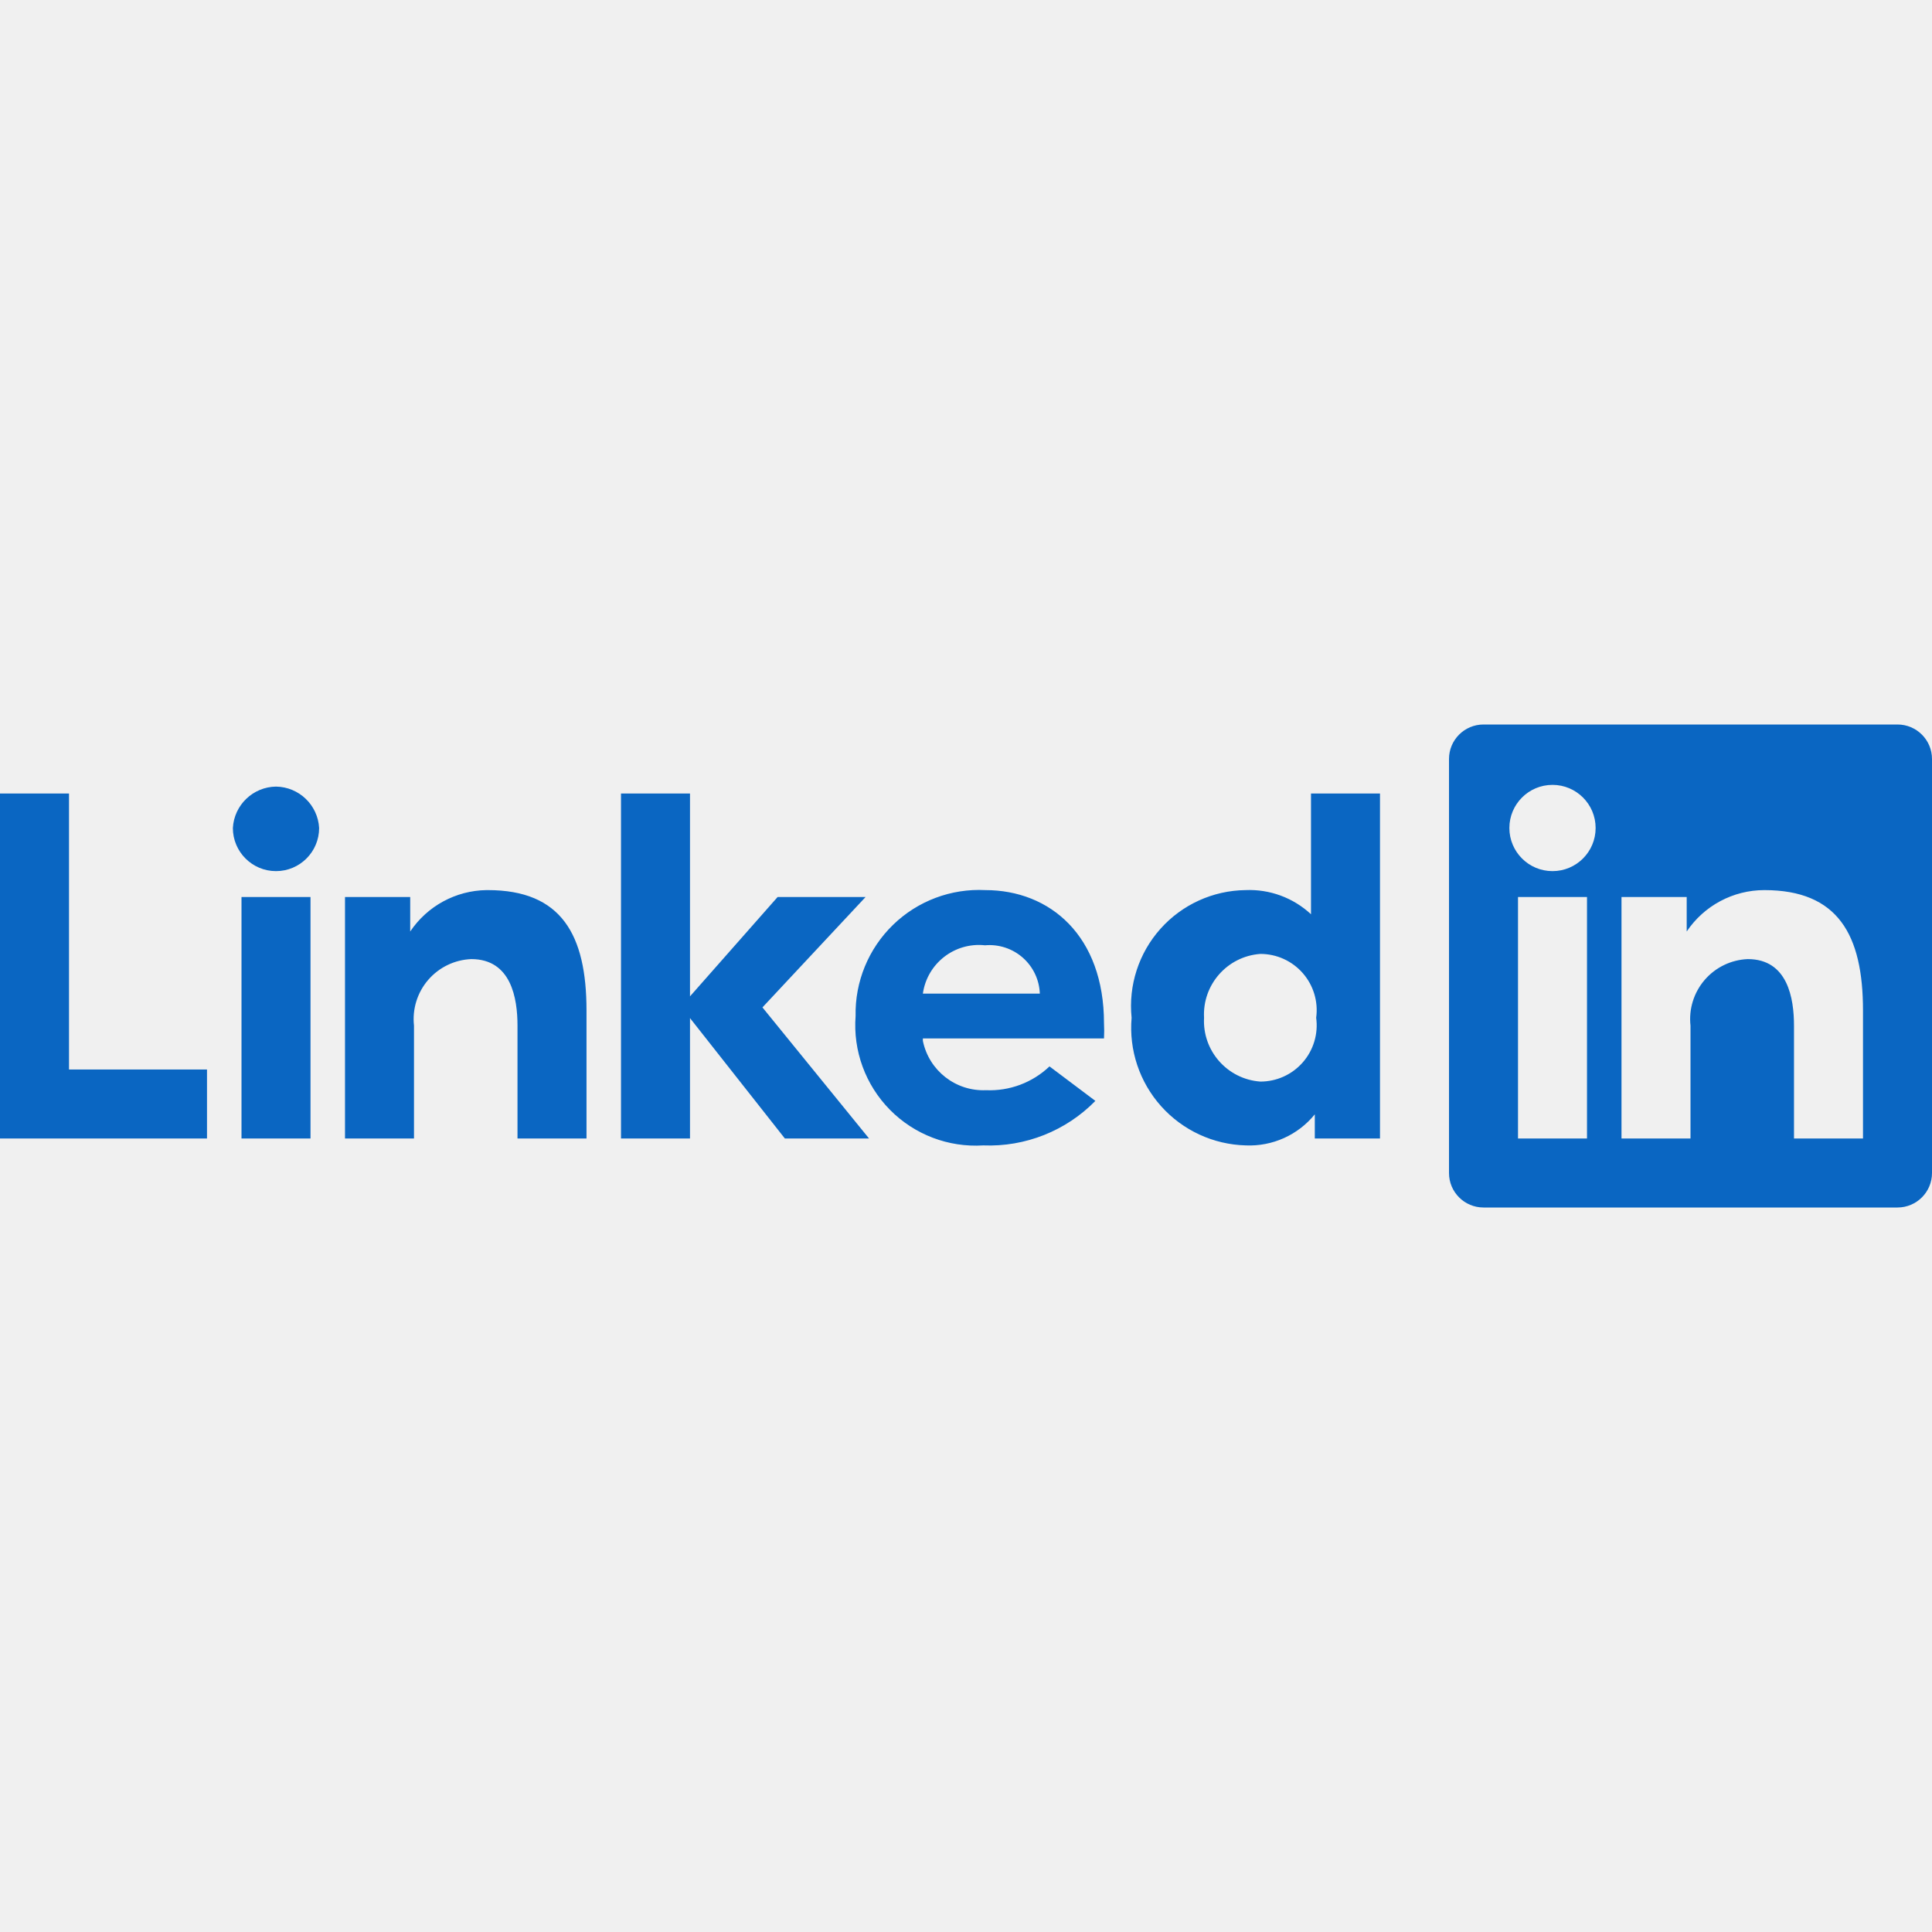
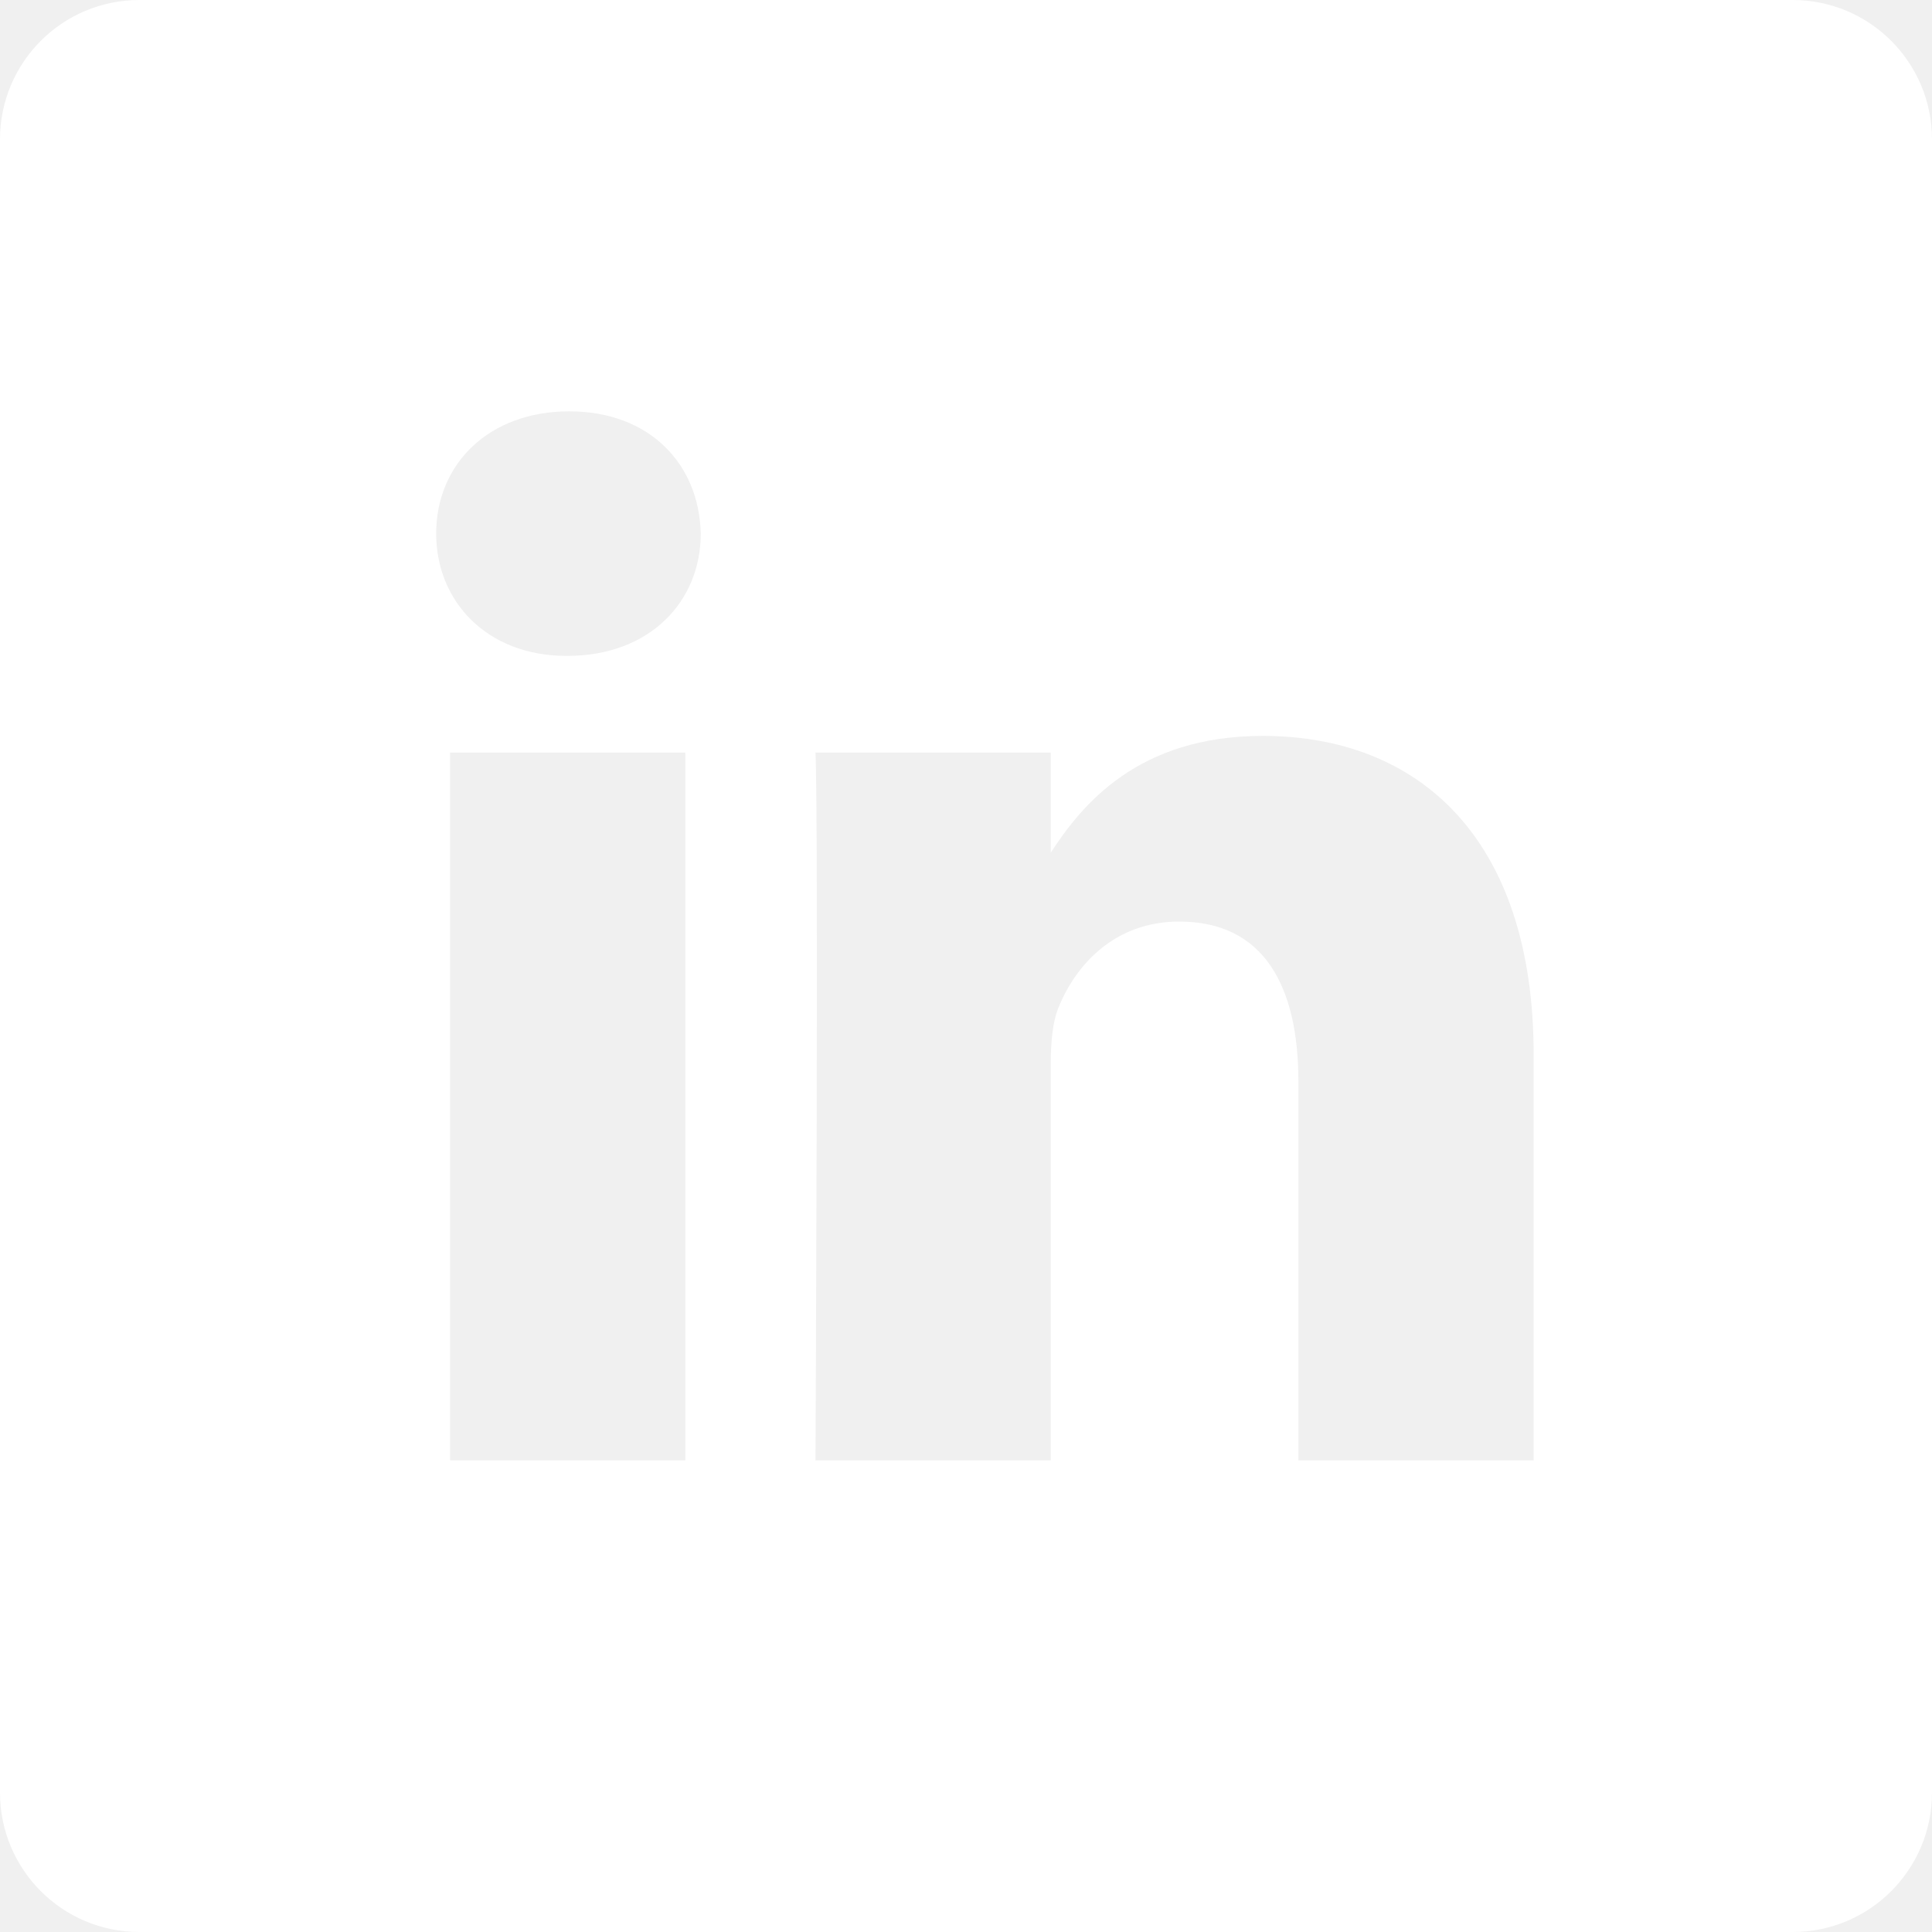
- <svg xmlns="http://www.w3.org/2000/svg" width="800px" height="800px" viewBox="0 -192 512 512" version="1.1" preserveAspectRatio="xMidYMid">
-   <g>
-     <path d="M202.057,74.971 L230.309,109.714 L208,109.714 L182.857,77.806 L182.857,109.714 L164.571,109.714 L164.571,18.286 L182.857,18.286 L182.857,72.046 L206.08,45.714 L229.394,45.714 L202.057,74.971 Z M128.914,43.886 C120.787,44.007 113.237,48.107 108.709,54.857 L108.709,45.714 L91.429,45.714 L91.429,109.714 L109.714,109.714 L109.714,79.817 C109.229,75.431 110.587,71.04 113.465,67.694 C116.343,64.348 120.482,62.348 124.891,62.171 C135.497,62.171 137.143,72.594 137.143,79.817 L137.143,109.714 L155.429,109.714 L155.429,75.794 C155.429,55.68 148.754,43.886 129.28,43.886 L128.914,43.886 L128.914,43.886 Z M292.571,79.177 C292.641,80.517 292.641,81.86 292.571,83.2 L244.571,83.2 L244.571,83.84 C246.181,91.716 253.272,97.257 261.303,96.914 C267.535,97.185 273.609,94.908 278.126,90.606 L290.286,99.749 C282.492,107.702 271.698,111.986 260.571,111.543 C251.352,112.126 242.332,108.685 235.844,102.109 C229.356,95.533 226.036,86.468 226.743,77.257 C226.554,68.173 230.149,59.419 236.669,53.09 C243.188,46.761 252.045,43.427 261.12,43.886 C278.309,43.886 292.571,56.046 292.571,79.177 L292.571,79.177 Z M275.566,71.314 C275.43,67.654 273.796,64.211 271.048,61.791 C268.299,59.37 264.676,58.186 261.029,58.514 C252.989,57.645 245.708,63.308 244.571,71.314 L275.566,71.314 Z M18.286,18.286 L0,18.286 L0,109.714 L54.857,109.714 L54.857,91.429 L18.286,91.429 L18.286,18.286 Z M347.429,18.286 L365.714,18.286 L365.714,109.714 L348.434,109.714 L348.434,103.314 C343.985,108.796 337.203,111.848 330.149,111.543 C321.559,111.322 313.442,107.567 307.713,101.163 C301.984,94.759 299.152,86.275 299.886,77.714 C299.013,69.138 301.783,60.589 307.522,54.156 C313.26,47.722 321.437,43.995 330.057,43.886 C336.471,43.605 342.73,45.911 347.429,50.286 L347.429,18.286 L347.429,18.286 Z M348.8,77.714 C349.382,73.443 348.085,69.128 345.245,65.885 C342.405,62.642 338.3,60.787 333.989,60.8 C325.242,61.435 318.614,68.957 319.086,77.714 C318.614,86.471 325.242,93.993 333.989,94.629 C338.3,94.642 342.405,92.787 345.245,89.544 C348.085,86.3 349.382,81.986 348.8,77.714 L348.8,77.714 Z M73.143,16.457 C67.043,16.544 62.05,21.337 61.714,27.429 C61.714,33.74 66.831,38.857 73.143,38.857 C79.455,38.857 84.571,33.74 84.571,27.429 C84.236,21.337 79.243,16.544 73.143,16.457 L73.143,16.457 Z M64,109.714 L82.286,109.714 L82.286,45.714 L64,45.714 L64,109.714 Z M512,9.143 L512,118.857 C512,123.907 507.907,128 502.857,128 L393.143,128 C388.093,128 384,123.907 384,118.857 L384,9.143 C384,4.093 388.093,-3.55271368e-15 393.143,-3.55271368e-15 L502.857,-3.55271368e-15 C507.907,-3.55271368e-15 512,4.093 512,9.143 Z M420.571,45.714 L402.286,45.714 L402.286,109.714 L420.571,109.714 L420.571,45.714 Z M422.857,27.429 C422.857,21.117 417.74,16 411.429,16 C405.117,16 400,21.117 400,27.429 C400,33.74 405.117,38.857 411.429,38.857 C417.74,38.857 422.857,33.74 422.857,27.429 Z M493.714,75.794 C493.714,55.68 487.04,43.886 467.566,43.886 C459.309,43.887 451.595,48.001 446.994,54.857 L446.994,45.714 L429.714,45.714 L429.714,109.714 L448,109.714 L448,79.817 C447.515,75.431 448.873,71.04 451.751,67.694 C454.629,64.348 458.767,62.348 463.177,62.171 C473.783,62.171 475.429,72.594 475.429,79.817 L475.429,109.714 L493.714,109.714 L493.714,75.794 Z" fill="#0A66C2">
- 
- </path>
-   </g>
+ <svg xmlns="http://www.w3.org/2000/svg" width="21" height="21" viewBox="0 0 21 21" fill="none">
+   <path d="M19.485 0H1.515C0.678 0 0 0.678 0 1.515V19.485C0 20.322 0.678 21 1.515 21H19.485C20.322 21 21 20.322 21 19.485V1.515C21 0.678 20.322 0 19.485 0V0ZM7.449 15.873H4.892V8.18H7.449V15.873ZM6.17 7.129H6.154C5.295 7.129 4.741 6.538 4.741 5.8C4.741 5.045 5.312 4.471 6.187 4.471C7.062 4.471 7.6 5.045 7.617 5.8C7.617 6.538 7.062 7.129 6.17 7.129ZM16.67 15.873H14.113V11.757C14.113 10.723 13.742 10.017 12.817 10.017C12.111 10.017 11.69 10.493 11.505 10.953C11.438 11.117 11.421 11.347 11.421 11.577V15.873H8.864C8.864 15.873 8.898 8.901 8.864 8.18H11.421V9.269C11.761 8.745 12.369 7.999 13.726 7.999C15.408 7.999 16.67 9.099 16.67 11.462V15.873Z" fill="white" />
</svg>
